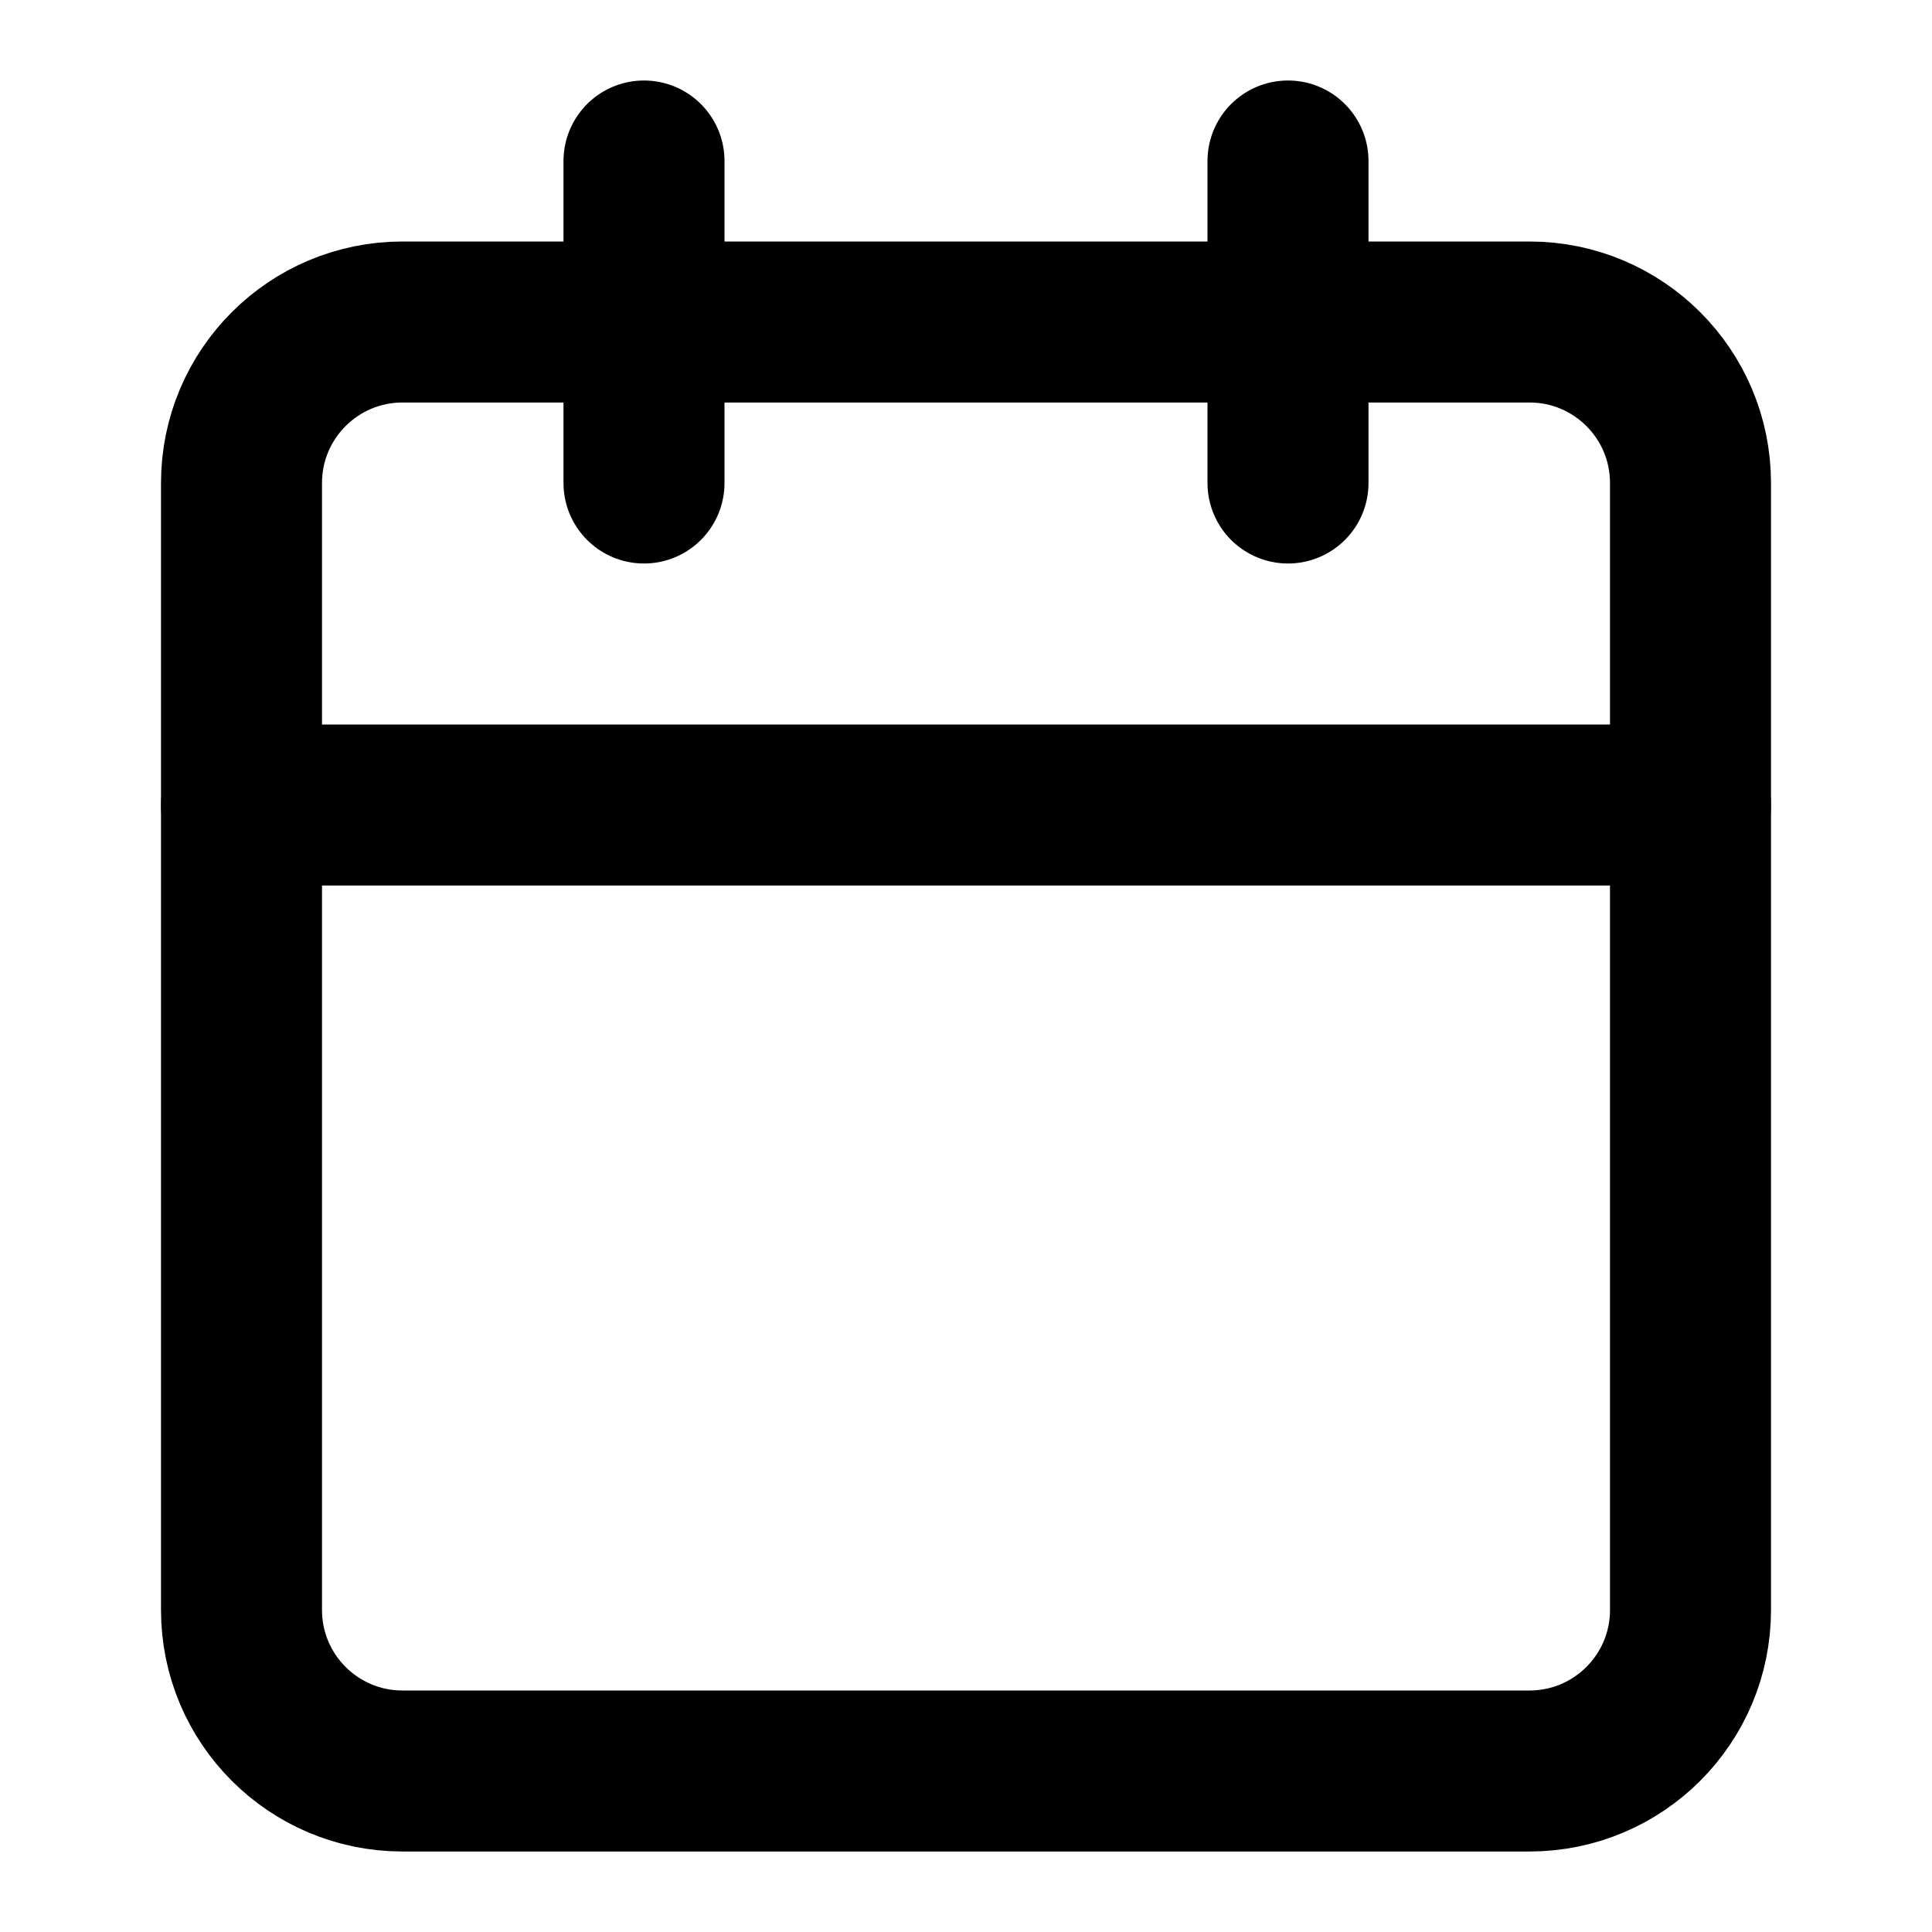
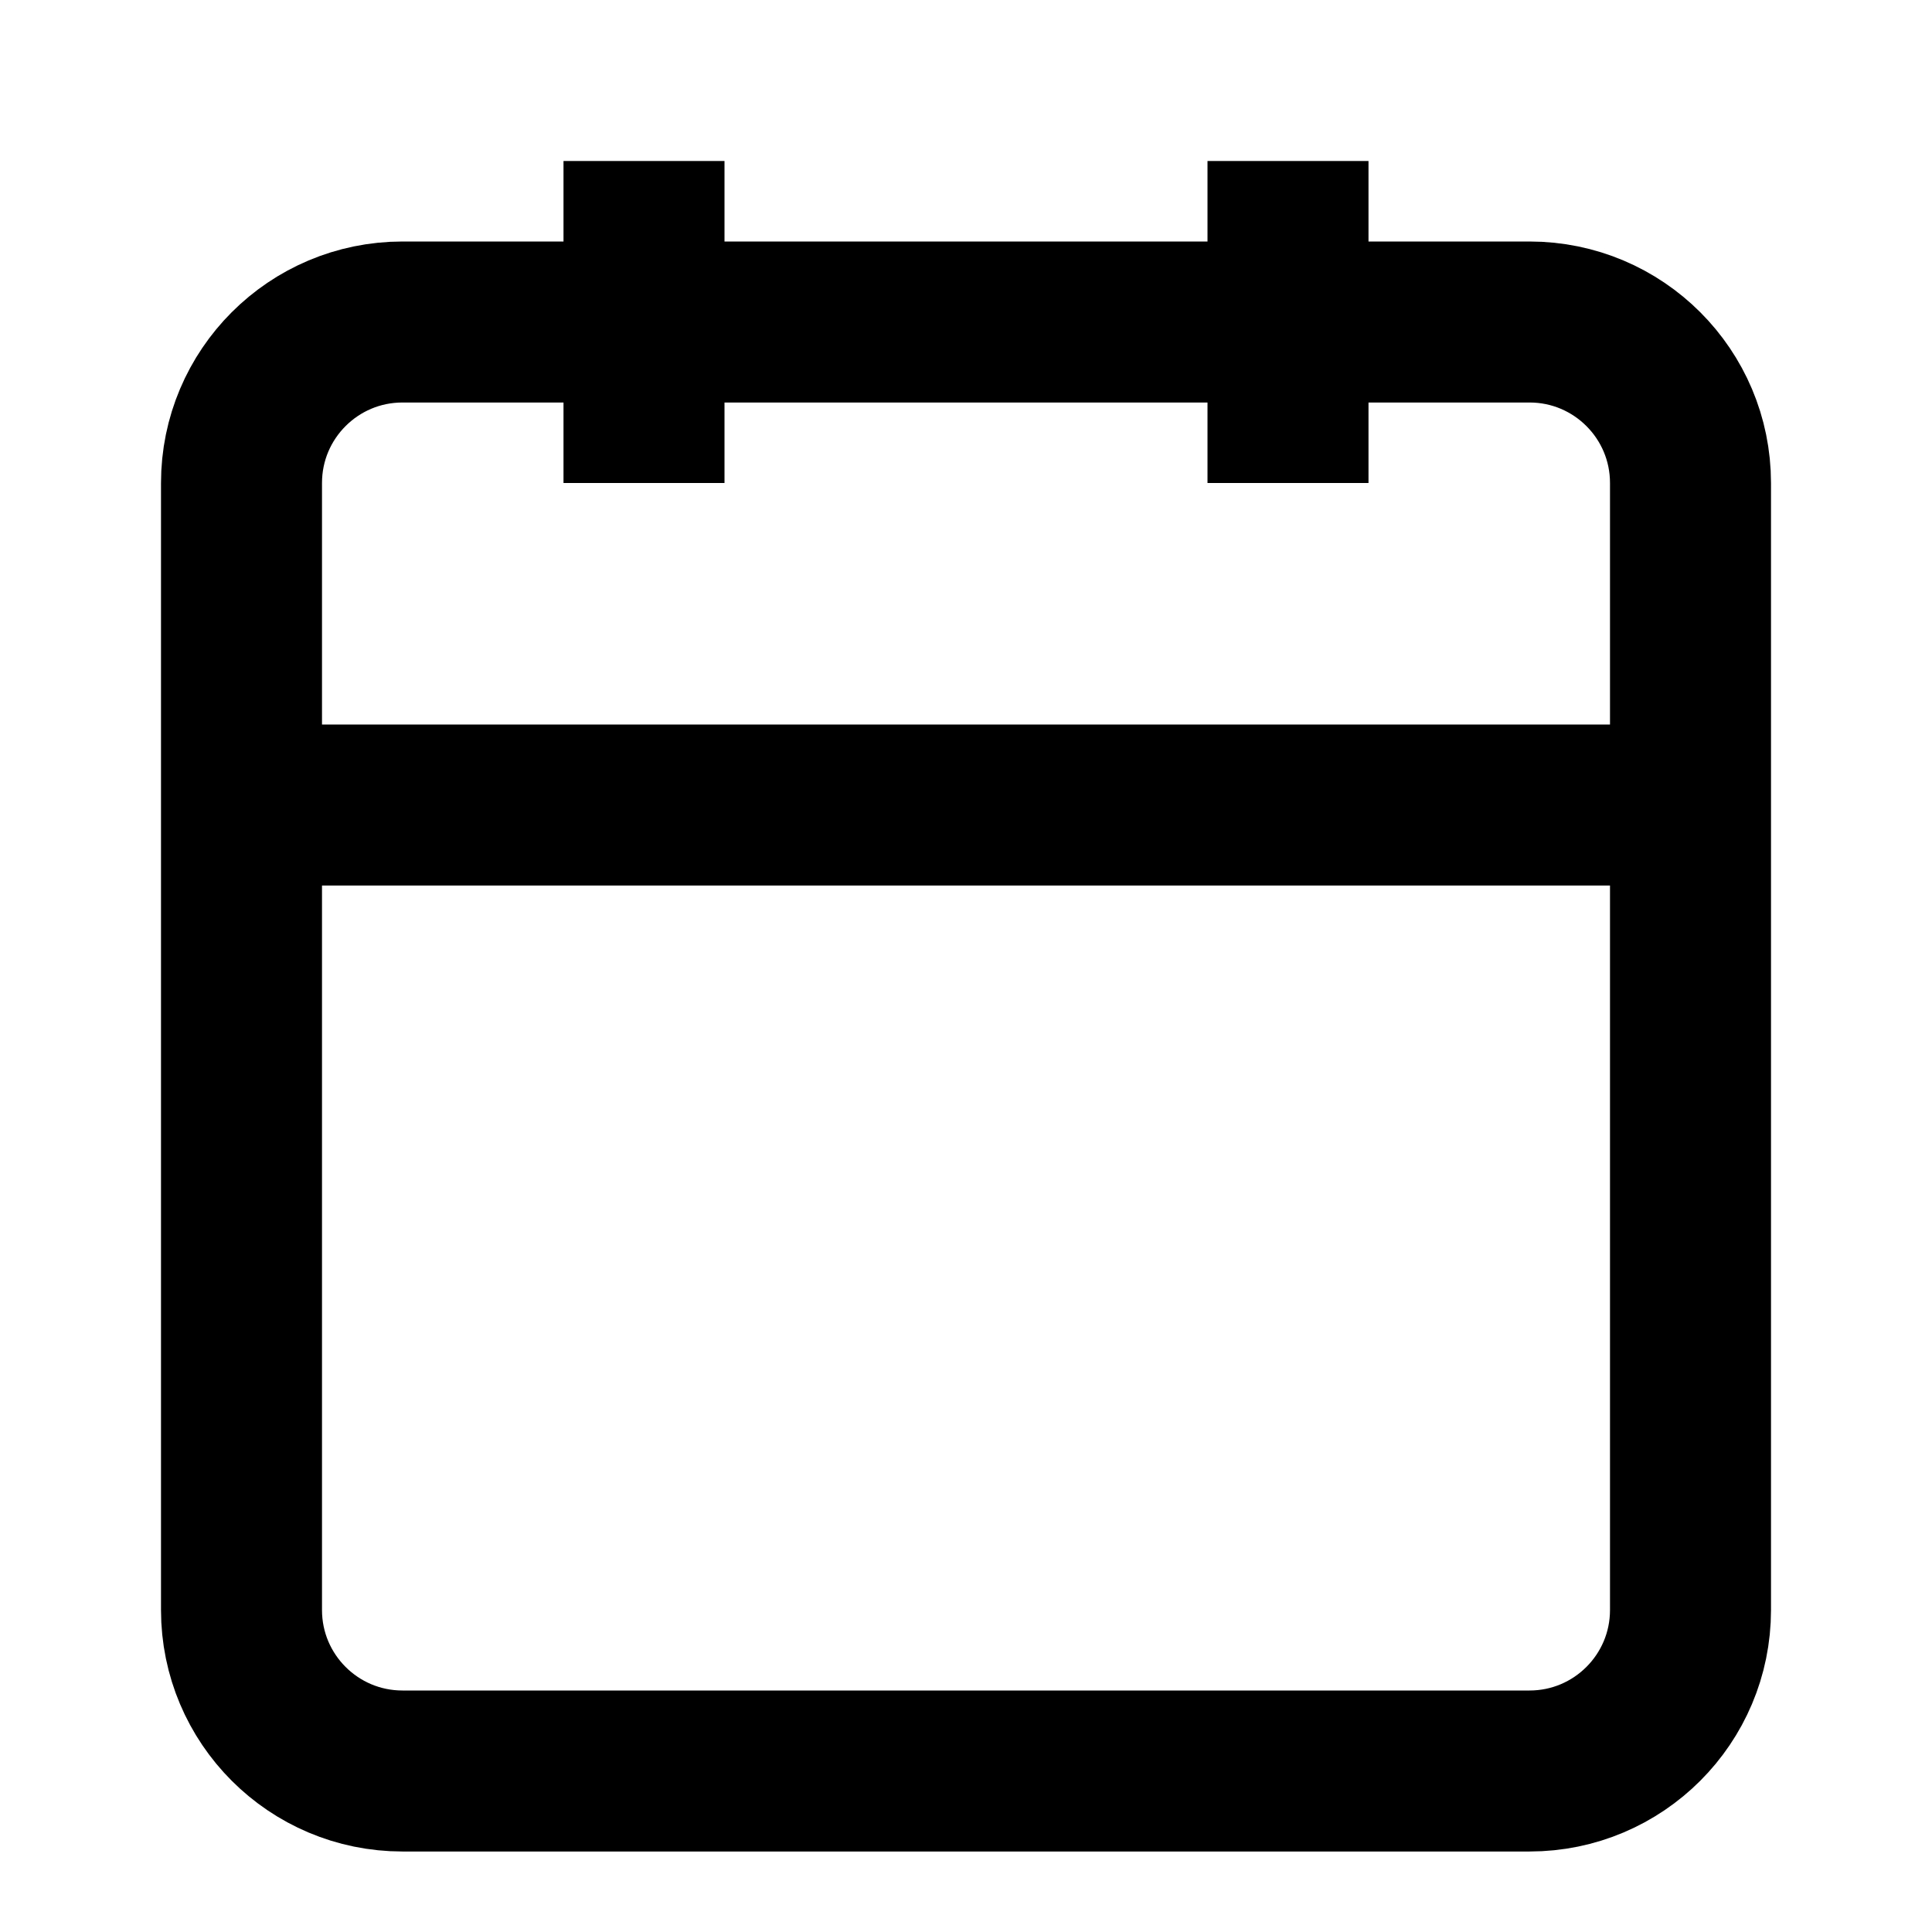
- <svg xmlns="http://www.w3.org/2000/svg" width="24" height="24" fill="none" stroke="currentColor" stroke-linecap="round" stroke-linejoin="round" stroke-width="2" class="feather feather-calendar" viewBox="0 0 24 24">
+ <svg xmlns="http://www.w3.org/2000/svg" width="24" height="24" fill="none" stroke="currentColor" strokeLinecap="round" stroke-linejoin="round" stroke-width="2" class="feather feather-calendar" viewBox="0 0 24 24">
  <rect width="18" height="18" x="3" y="4" rx="2" ry="2" />
  <path d="M16 2v4M8 2v4m-5 4h18" />
</svg>
